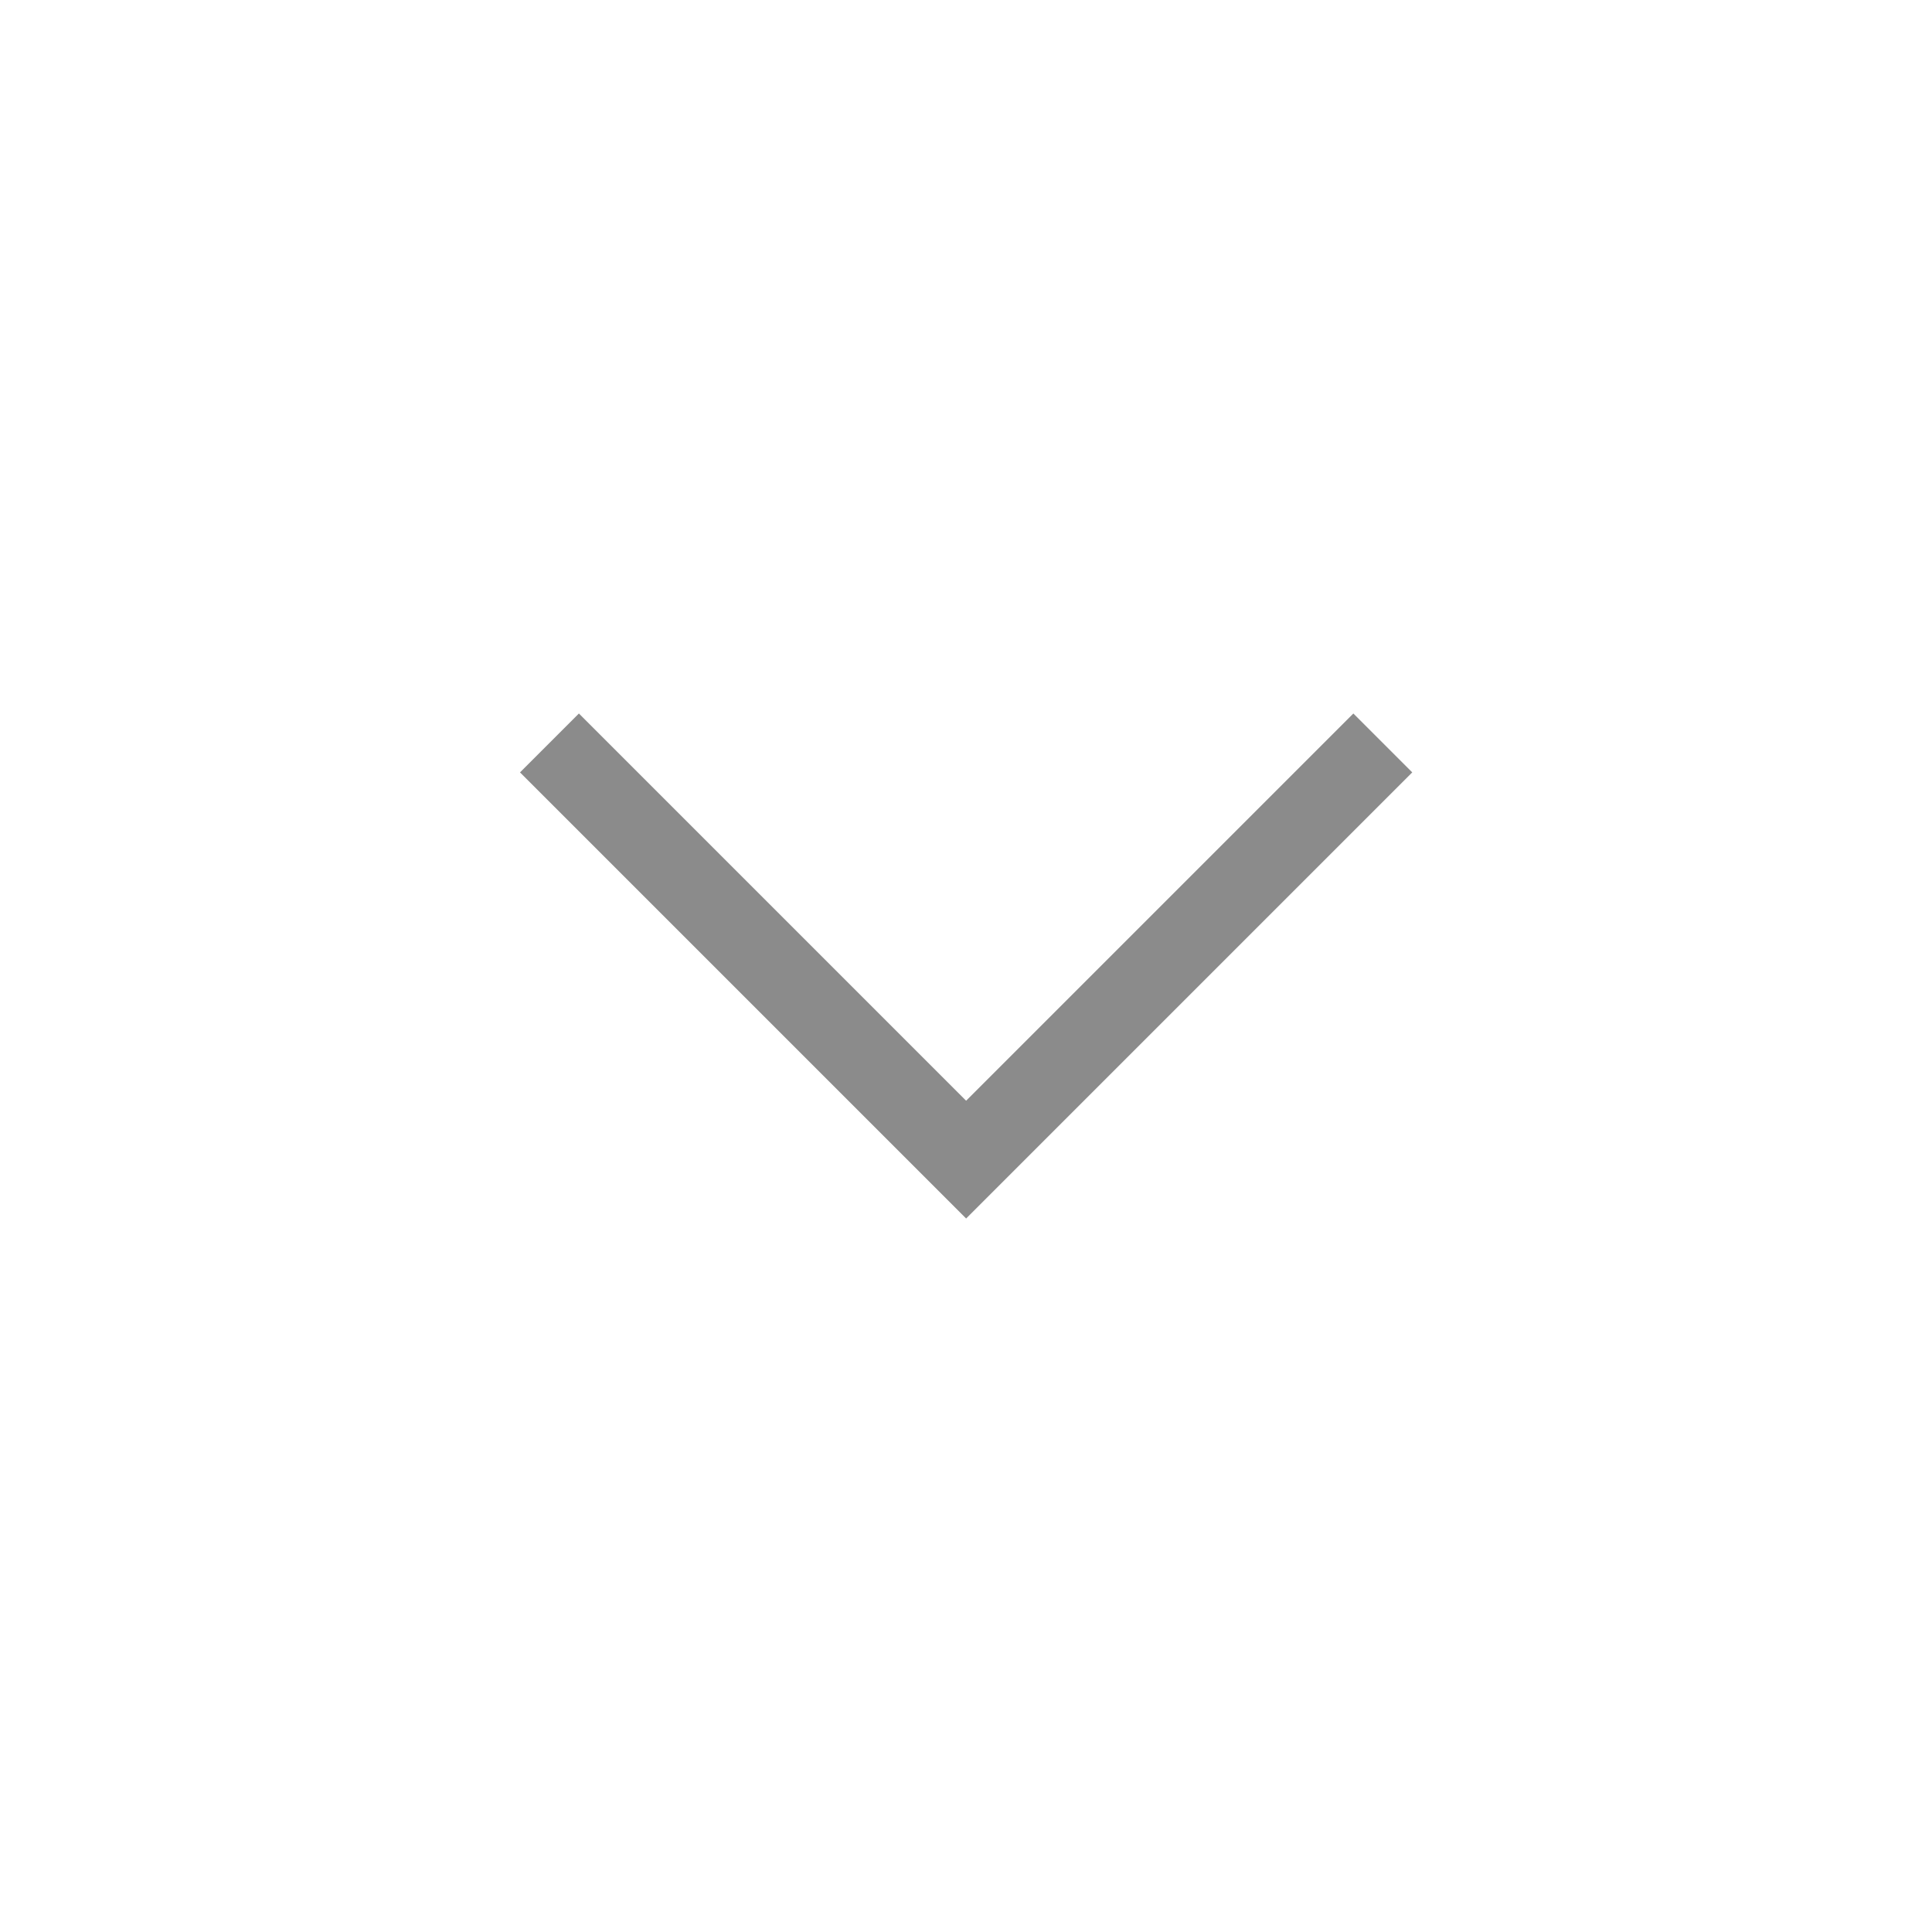
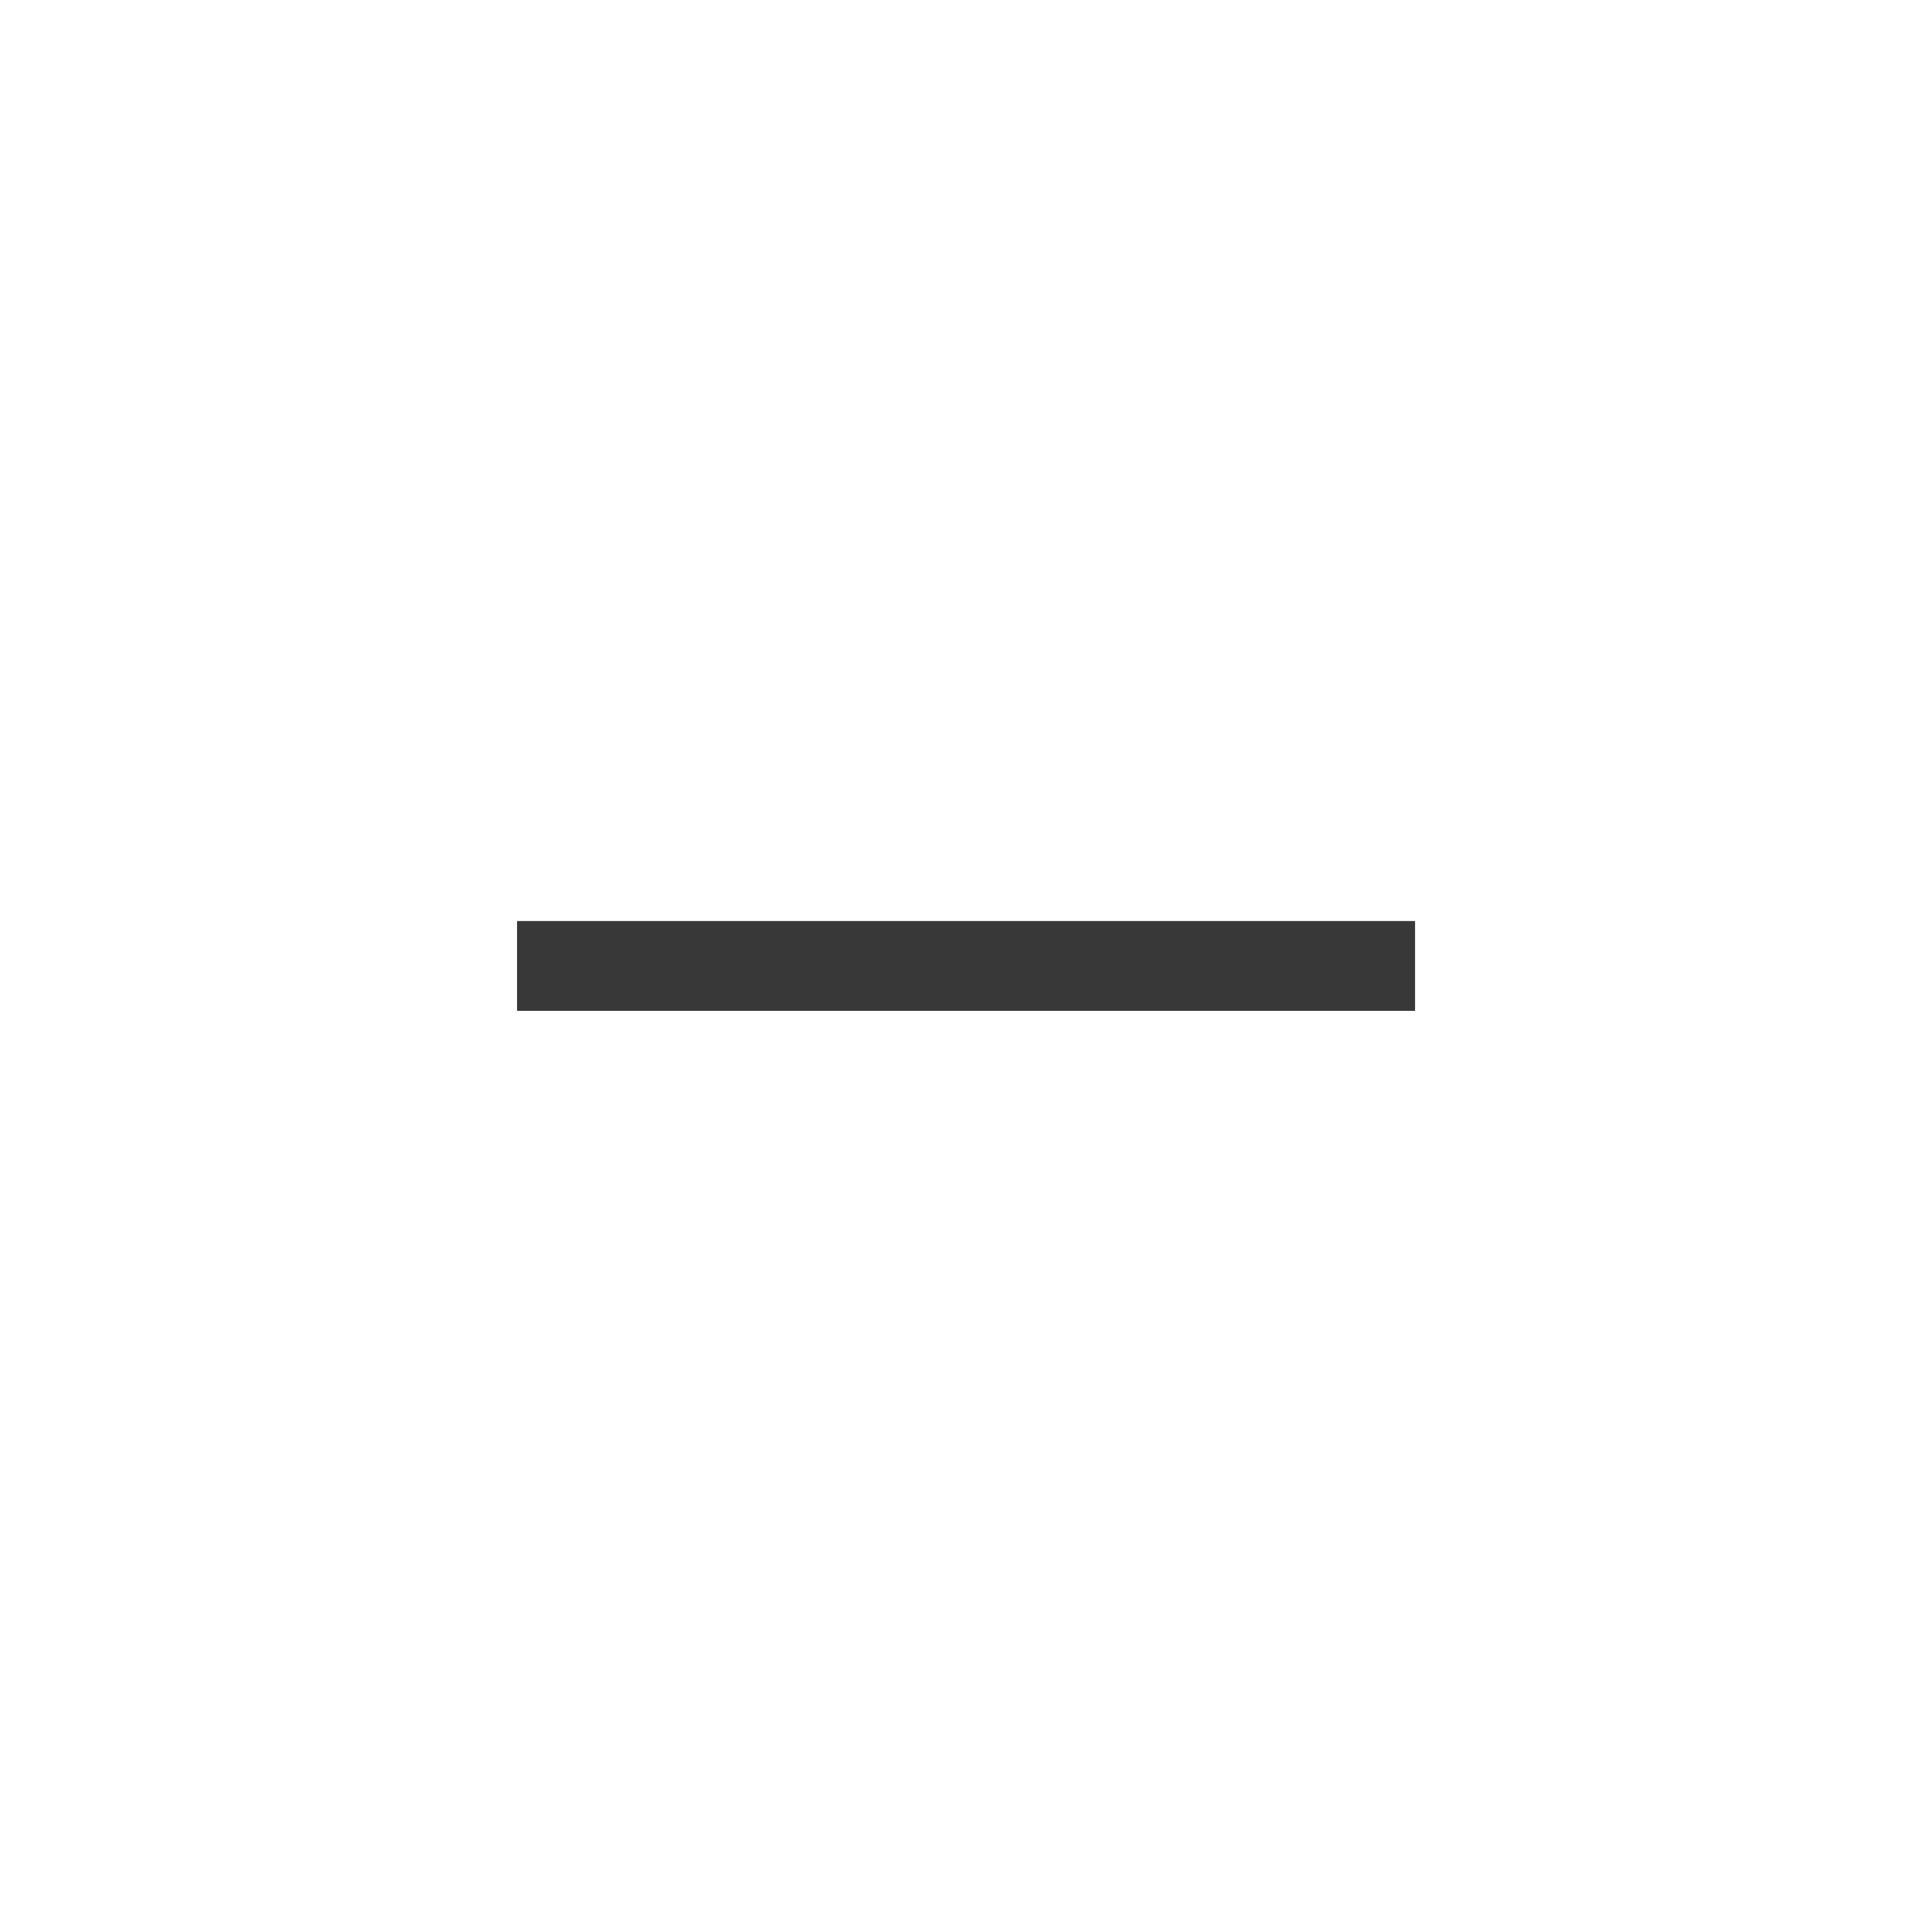
- <svg xmlns="http://www.w3.org/2000/svg" xmlns:xlink="http://www.w3.org/1999/xlink" id="svg8" version="1.1" viewBox="0 0 7.937 7.938" height="30" width="30">
-   <defs id="defs2">
-     <linearGradient id="linearGradient3868">
-       <stop style="stop-color:#5a5a5a;stop-opacity:1;" offset="0" id="stop3870" />
-       <stop style="stop-color:#646464;stop-opacity:1;" offset="1" id="stop3872" />
-     </linearGradient>
-     <linearGradient id="linearGradient3813">
-       <stop style="stop-color:#666666;stop-opacity:1;" offset="0" id="stop3815" />
-       <stop style="stop-color:#636363;stop-opacity:1;" offset="1" id="stop3817" />
-     </linearGradient>
-     <linearGradient id="linearGradient3787">
-       <stop style="stop-color:#e5e5df;stop-opacity:1;" offset="0" id="stop3789" />
-       <stop style="stop-color:#dadad4;stop-opacity:1;" offset="1" id="stop3791" />
-     </linearGradient>
-     <linearGradient id="linearGradient3806-3-5-6">
-       <stop style="stop-color:#303030;stop-opacity:1;" offset="0" id="stop3808-6-9-1" />
-       <stop style="stop-color:#232323;stop-opacity:1;" offset="1" id="stop3810-4-6-3" />
-     </linearGradient>
-     <linearGradient xlink:href="#linearGradient3787" id="linearGradient3793" x1="40" y1="1044.362" x2="40" y2="1032.362" gradientUnits="userSpaceOnUse" />
-     <linearGradient xlink:href="#linearGradient3787" id="linearGradient3828" gradientUnits="userSpaceOnUse" x1="40" y1="1044.362" x2="40" y2="1032.362" gradientTransform="matrix(1.166667,0,0,1.076923,-6.5,-80.33555)" />
-     <linearGradient xlink:href="#linearGradient3787-8" id="linearGradient3835" gradientUnits="userSpaceOnUse" gradientTransform="matrix(1.166667,0,0,1.076923,-35.5,-1105.698)" x1="40" y1="1044.362" x2="40" y2="1032.362" />
-     <linearGradient id="linearGradient3787-8">
-       <stop style="stop-color:#f5f5ee;stop-opacity:1;" offset="0" id="stop3789-2" />
-       <stop style="stop-color:#e6e6df;stop-opacity:1;" offset="1" id="stop3791-6" />
-     </linearGradient>
-     <linearGradient id="linearGradient3787-7">
-       <stop style="stop-color:#f5f5ee;stop-opacity:1;" offset="0" id="stop3789-3" />
-       <stop style="stop-color:#e6e6e0;stop-opacity:1;" offset="1" id="stop3791-3" />
-     </linearGradient>
-     <linearGradient xlink:href="#linearGradient3787" id="linearGradient3807" x1="11" y1="15.75" x2="11" y2="8.25" gradientUnits="userSpaceOnUse" />
-     <linearGradient xlink:href="#linearGradient3813" id="linearGradient3819" x1="29.5" y1="15.2" x2="29.5" y2="8.8" gradientUnits="userSpaceOnUse" />
-     <linearGradient xlink:href="#linearGradient4231" id="linearGradient3807-1" x1="10" y1="7" x2="10" y2="15.889" gradientUnits="userSpaceOnUse" />
-     <linearGradient id="linearGradient4231">
-       <stop id="stop4233" offset="0" style="stop-color:#e7e7e1;stop-opacity:1;" />
-       <stop id="stop4239" offset="1" style="stop-color:#dadad3;stop-opacity:1;" />
-     </linearGradient>
-     <linearGradient xlink:href="#linearGradient4231-1" id="linearGradient3807-1-1" x1="10" y1="15.889" x2="10" y2="7" gradientUnits="userSpaceOnUse" />
-     <linearGradient id="linearGradient4231-1">
-       <stop id="stop4233-6" offset="0" style="stop-color:#e5e5de;stop-opacity:1;" />
-       <stop id="stop4239-7" offset="1" style="stop-color:#dadad3;stop-opacity:1;" />
-     </linearGradient>
-     <linearGradient id="linearGradient4363">
-       <stop style="stop-color:#979791;stop-opacity:1;" offset="0" id="stop4365" />
-       <stop style="stop-color:#dadad4;stop-opacity:0;" offset="1" id="stop4367" />
-     </linearGradient>
-     <linearGradient id="linearGradient4363-7">
-       <stop style="stop-color:#f5f5ef;stop-opacity:1;" offset="0" id="stop4365-9" />
-       <stop style="stop-color:#dadad4;stop-opacity:0;" offset="1" id="stop4367-8" />
-     </linearGradient>
-     <linearGradient xlink:href="#linearGradient4231-7" id="linearGradient4361" gradientUnits="userSpaceOnUse" gradientTransform="matrix(1.1875,0,0,1,-41.25,0)" x1="248.632" y1="79" x2="248.632" y2="58" />
-     <linearGradient id="linearGradient4231-7">
-       <stop id="stop4233-4" offset="0" style="stop-color:#e6e6df;stop-opacity:1;" />
-       <stop id="stop4239-8" offset="1" style="stop-color:#d1d1ca;stop-opacity:1;" />
-     </linearGradient>
-     <linearGradient xlink:href="#linearGradient4231-7" id="linearGradient3127" gradientUnits="userSpaceOnUse" gradientTransform="matrix(1.1875,0,0,1,-262.25,-55.99998)" x1="248.632" y1="79" x2="248.632" y2="58" />
-     <linearGradient xlink:href="#linearGradient4231-7" id="linearGradient3159" gradientUnits="userSpaceOnUse" gradientTransform="matrix(1.1875,0,0,1,-249.25,-54.99998)" x1="248.632" y1="79" x2="248.632" y2="58" />
-   </defs>
+ <svg xmlns="http://www.w3.org/2000/svg" id="svg8" version="1.1" viewBox="0 0 7.937 7.938" height="30" width="30">
+   <defs id="defs2" />
  <g transform="translate(0,-289.0625)" id="layer1">
    <g transform="matrix(0.2645833,0,0,0.2645833,11.89587,2.95642)" id="4" />
-     <rect ry="4.4795979e-06" y="291.742" x="-5.398" height="4.233" width="4.233" id="rect1577-8" style="opacity:0;fill:#000000;fill-opacity:1;stroke:none;stroke-width:0.125;stroke-linejoin:miter;stroke-miterlimit:4;stroke-dasharray:none;stroke-opacity:1;paint-order:markers stroke fill" />
    <g transform="matrix(0.2645833,0,0,0.2645833,5.935576,3.503888)" id="4-7" />
-     <rect ry="4.4795979e-06" y="292.007" x="-7.515" height="4.233" width="4.233" id="rect1573-3" style="opacity:0;fill:#000000;fill-opacity:1;stroke:none;stroke-width:0.125;stroke-linejoin:miter;stroke-miterlimit:4;stroke-dasharray:none;stroke-opacity:1;paint-order:markers stroke fill" />
-     <path style="color:#000000;dominant-baseline:auto;solid-color:#000000;fill:#8b8b8b;fill-opacity:1;stroke-width:0.385;color-rendering:auto;image-rendering:auto;shape-rendering:auto" id="path1093" d="M 3.969,294.069 5.802,292.236 5.56,291.994 3.969,293.585 2.378,291.994 2.136,292.236 Z" dominant-baseline="auto" />
+     <polygon fill="#303030" points="25,19 24.529,19 15.471,19 15,19 15,20 15.471,20 24.529,20 25,20 " id="polygon2" transform="matrix(0.3689657,0,0,0.3689657,-3.410564,285.8364)" style="fill:#383838;fill-opacity:1" />
  </g>
</svg>
